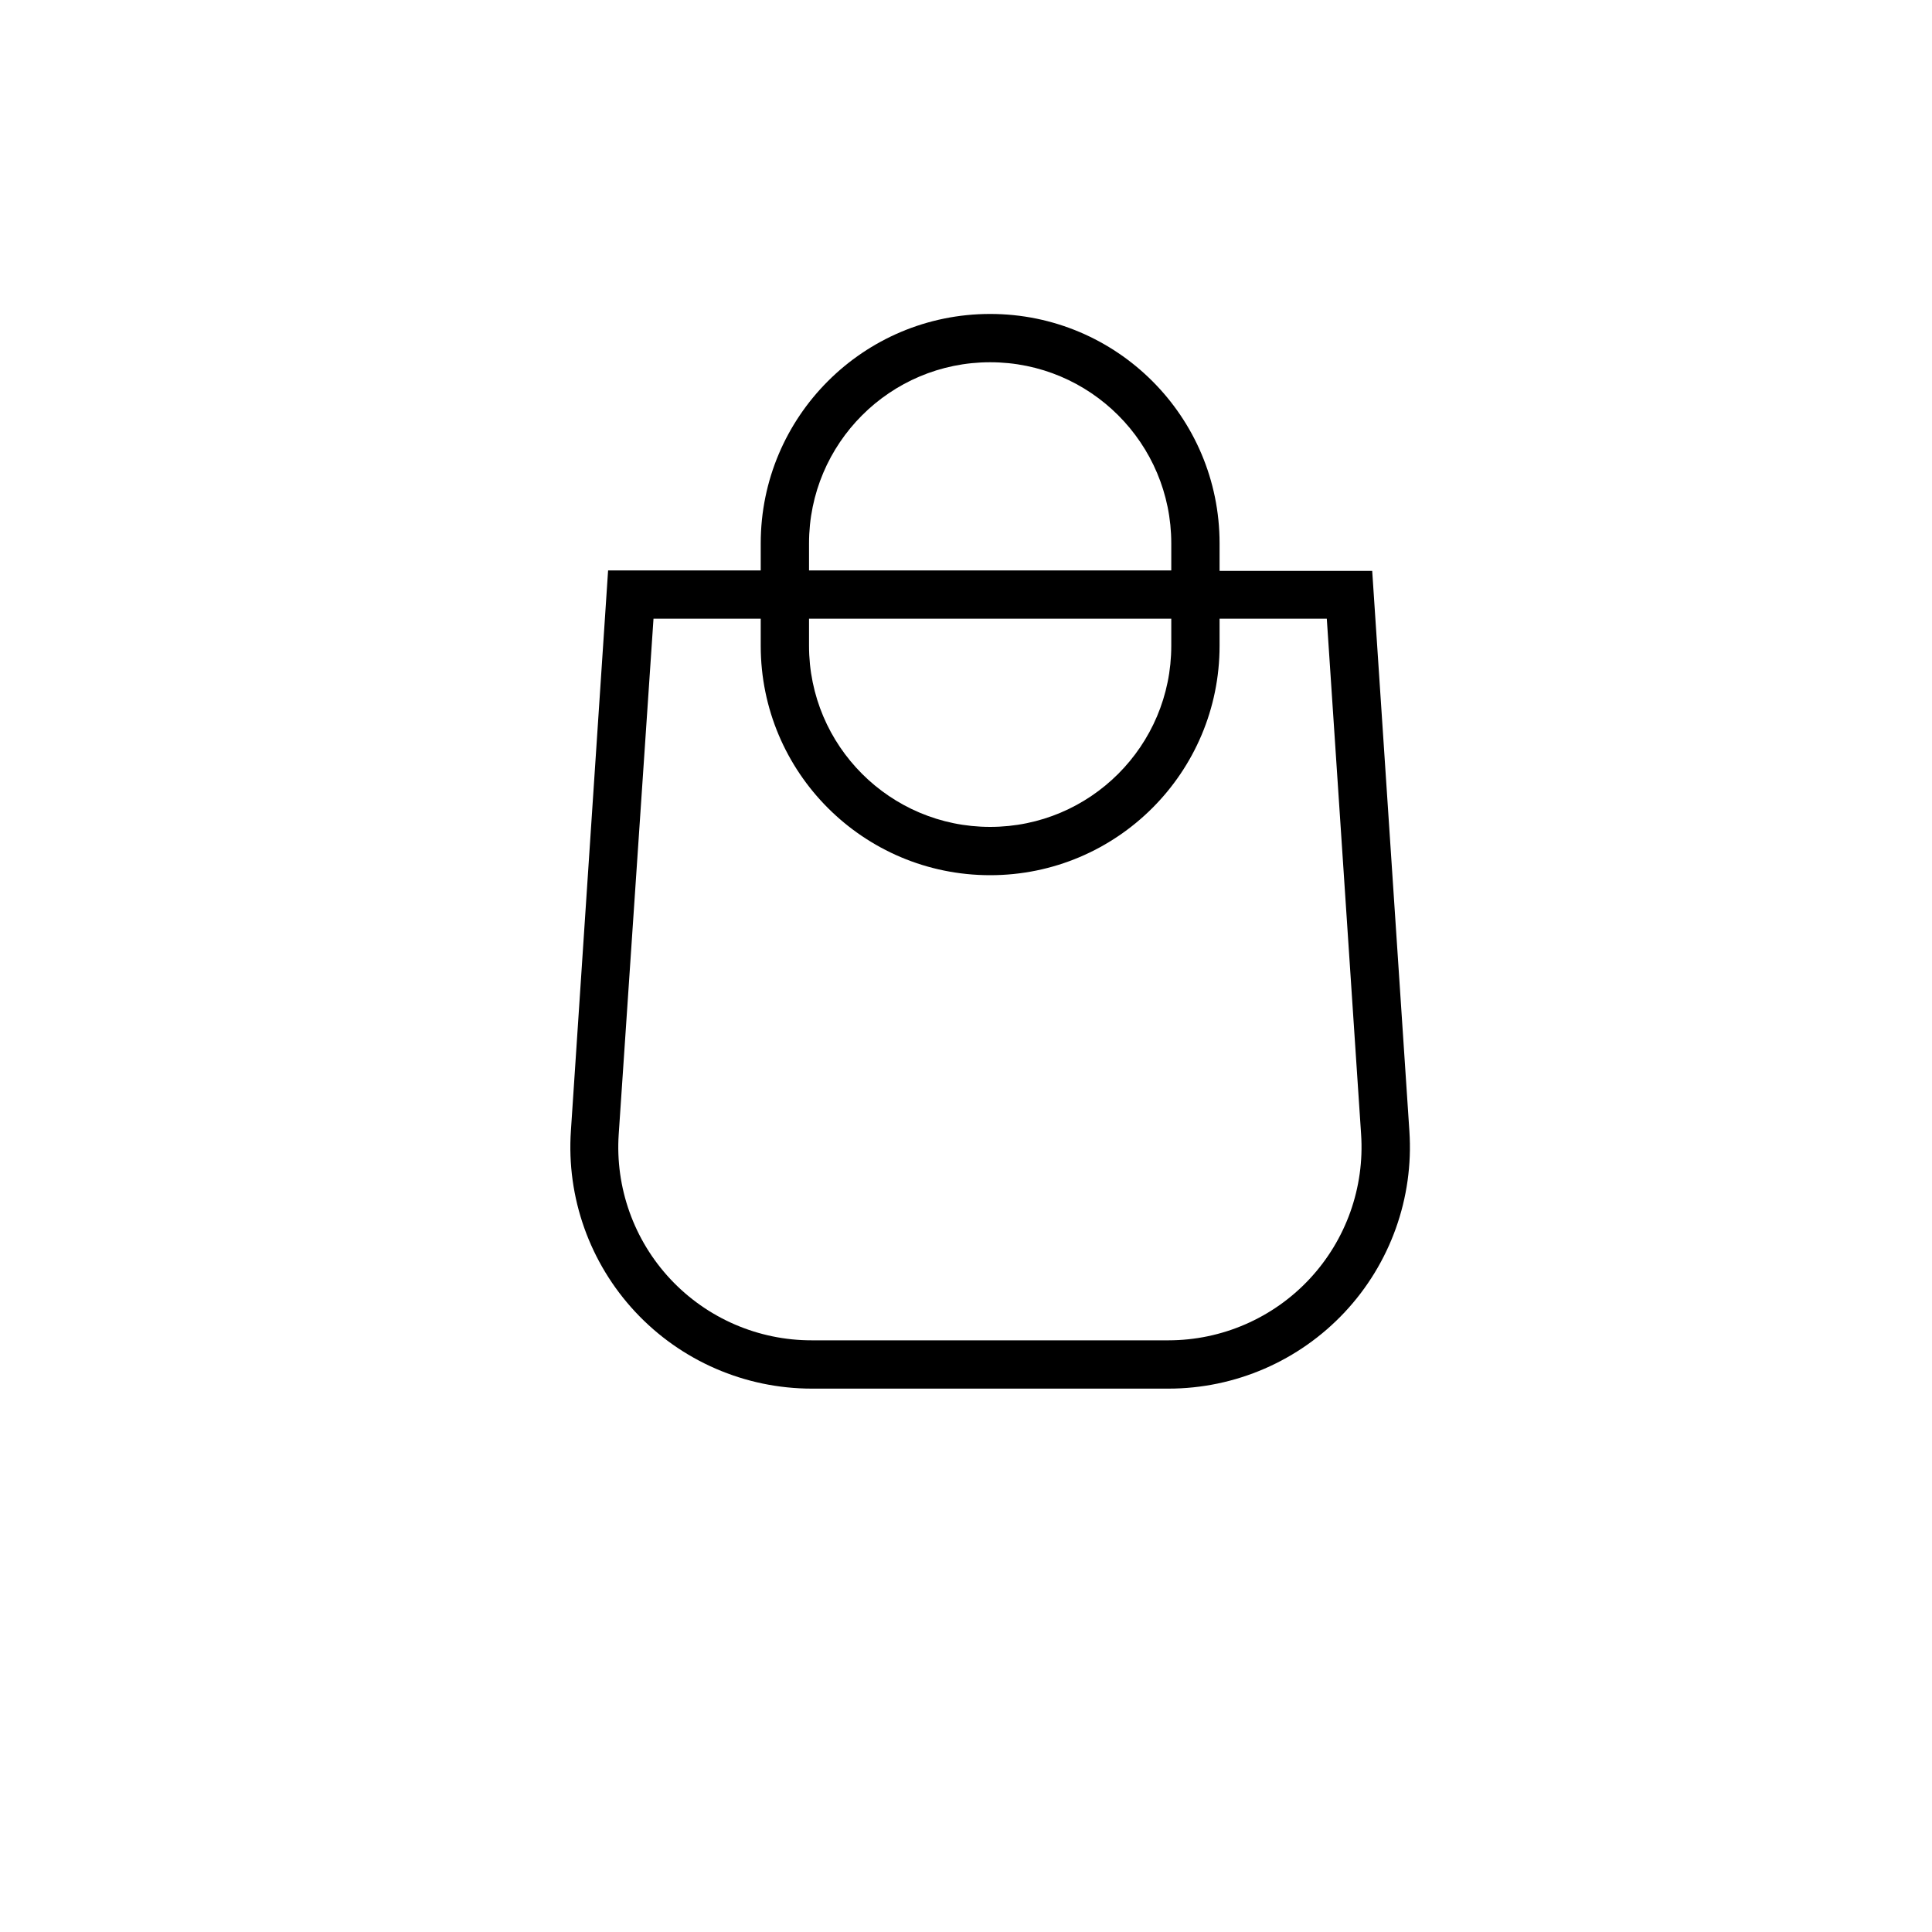
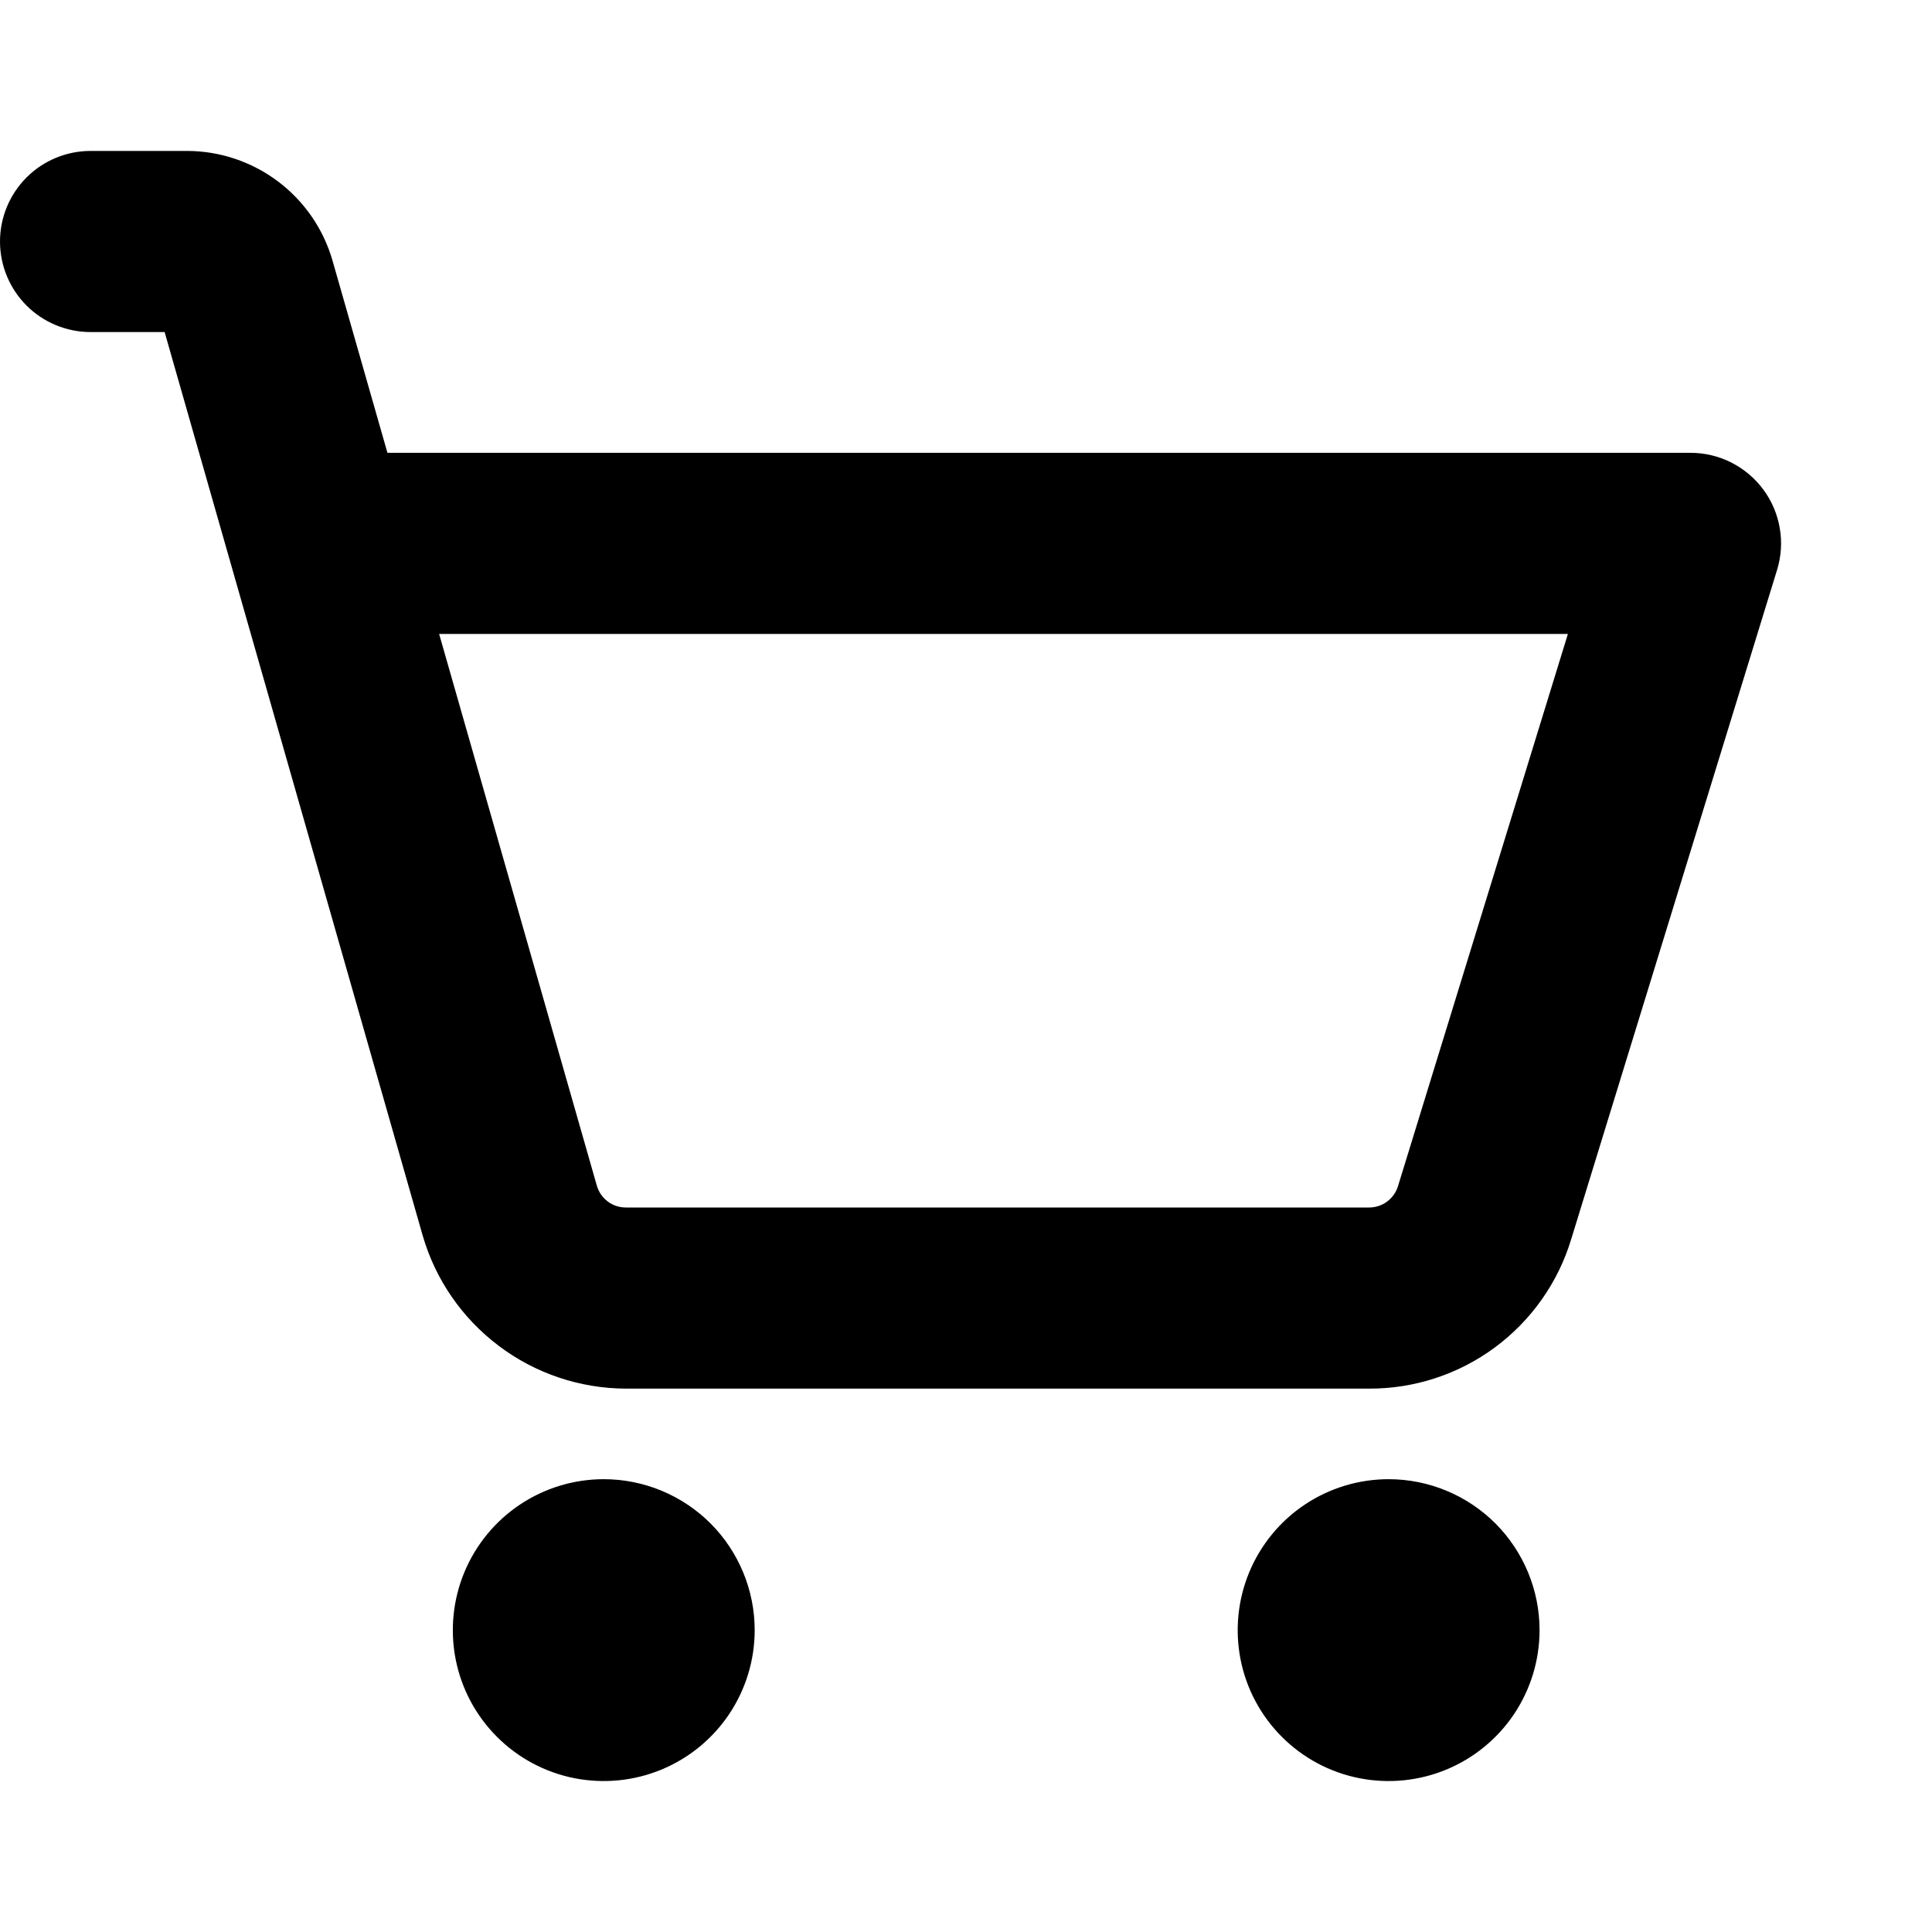
- <svg xmlns="http://www.w3.org/2000/svg" fill="none" class="icon icon-cart" viewBox="0 0 40 40">
-   <path fill="currentColor" fill-rule="evenodd" d="M20.5 6.5a4.75 4.75 0 0 0-4.75 4.75v.56h-3.16l-.77 11.6a5 5 0 0 0 4.99 5.34h7.38a5 5 0 0 0 4.99-5.33l-.77-11.6h-3.16v-.57A4.75 4.75 0 0 0 20.5 6.5m3.75 5.31v-.56a3.75 3.75 0 1 0-7.5 0v.56zm-7.5 1h7.5v.56a3.75 3.75 0 1 1-7.5 0zm-1 0v.56a4.75 4.75 0 1 0 9.5 0v-.56h2.22l.71 10.67a4 4 0 0 1-3.99 4.27h-7.38a4 4 0 0 1-4-4.27l.72-10.67z" />
+ <svg xmlns="http://www.w3.org/2000/svg" fill="none" class="icon icon-cart" viewBox="0 0 24 24">
+   <path fill="currentColor" d="M9.375 20.25C9.375 20.621 9.265 20.983 9.059 21.292C8.853 21.6 8.56 21.84 8.218 21.982C7.875 22.124 7.498 22.161 7.134 22.089C6.77 22.017 6.436 21.838 6.174 21.576C5.912 21.314 5.733 20.98 5.661 20.616C5.589 20.252 5.626 19.875 5.768 19.532C5.91 19.19 6.15 18.897 6.458 18.691C6.767 18.485 7.129 18.375 7.5 18.375C7.997 18.375 8.474 18.573 8.826 18.924C9.177 19.276 9.375 19.753 9.375 20.25ZM17.25 18.375C16.879 18.375 16.517 18.485 16.208 18.691C15.9 18.897 15.66 19.19 15.518 19.532C15.376 19.875 15.339 20.252 15.411 20.616C15.483 20.98 15.662 21.314 15.924 21.576C16.186 21.838 16.52 22.017 16.884 22.089C17.248 22.161 17.625 22.124 17.968 21.982C18.31 21.84 18.603 21.6 18.809 21.292C19.015 20.983 19.125 20.621 19.125 20.25C19.125 19.753 18.927 19.276 18.576 18.924C18.224 18.573 17.747 18.375 17.25 18.375ZM22.075 7.081L19.517 15.397C19.354 15.934 19.021 16.405 18.569 16.739C18.117 17.073 17.569 17.252 17.007 17.25H7.775C7.205 17.248 6.65 17.062 6.195 16.718C5.74 16.375 5.408 15.894 5.25 15.346L2.045 4.125H1.125C0.827 4.125 0.54 4.006 0.33 3.796C0.119 3.585 0 3.298 0 3C0 2.702 0.119 2.415 0.33 2.204C0.54 1.994 0.827 1.875 1.125 1.875H2.327C2.734 1.876 3.13 2.01 3.455 2.255C3.78 2.5 4.017 2.844 4.13 3.235L4.813 5.625H21C21.176 5.625 21.35 5.666 21.507 5.746C21.664 5.825 21.8 5.94 21.905 6.082C22.01 6.223 22.079 6.387 22.109 6.561C22.139 6.735 22.127 6.913 22.075 7.081ZM19.477 7.875H5.455L7.414 14.728C7.436 14.806 7.484 14.876 7.549 14.925C7.614 14.974 7.693 15 7.775 15H17.007C17.087 15 17.166 14.975 17.23 14.927C17.295 14.879 17.343 14.812 17.366 14.736L19.477 7.875Z" />
</svg>
